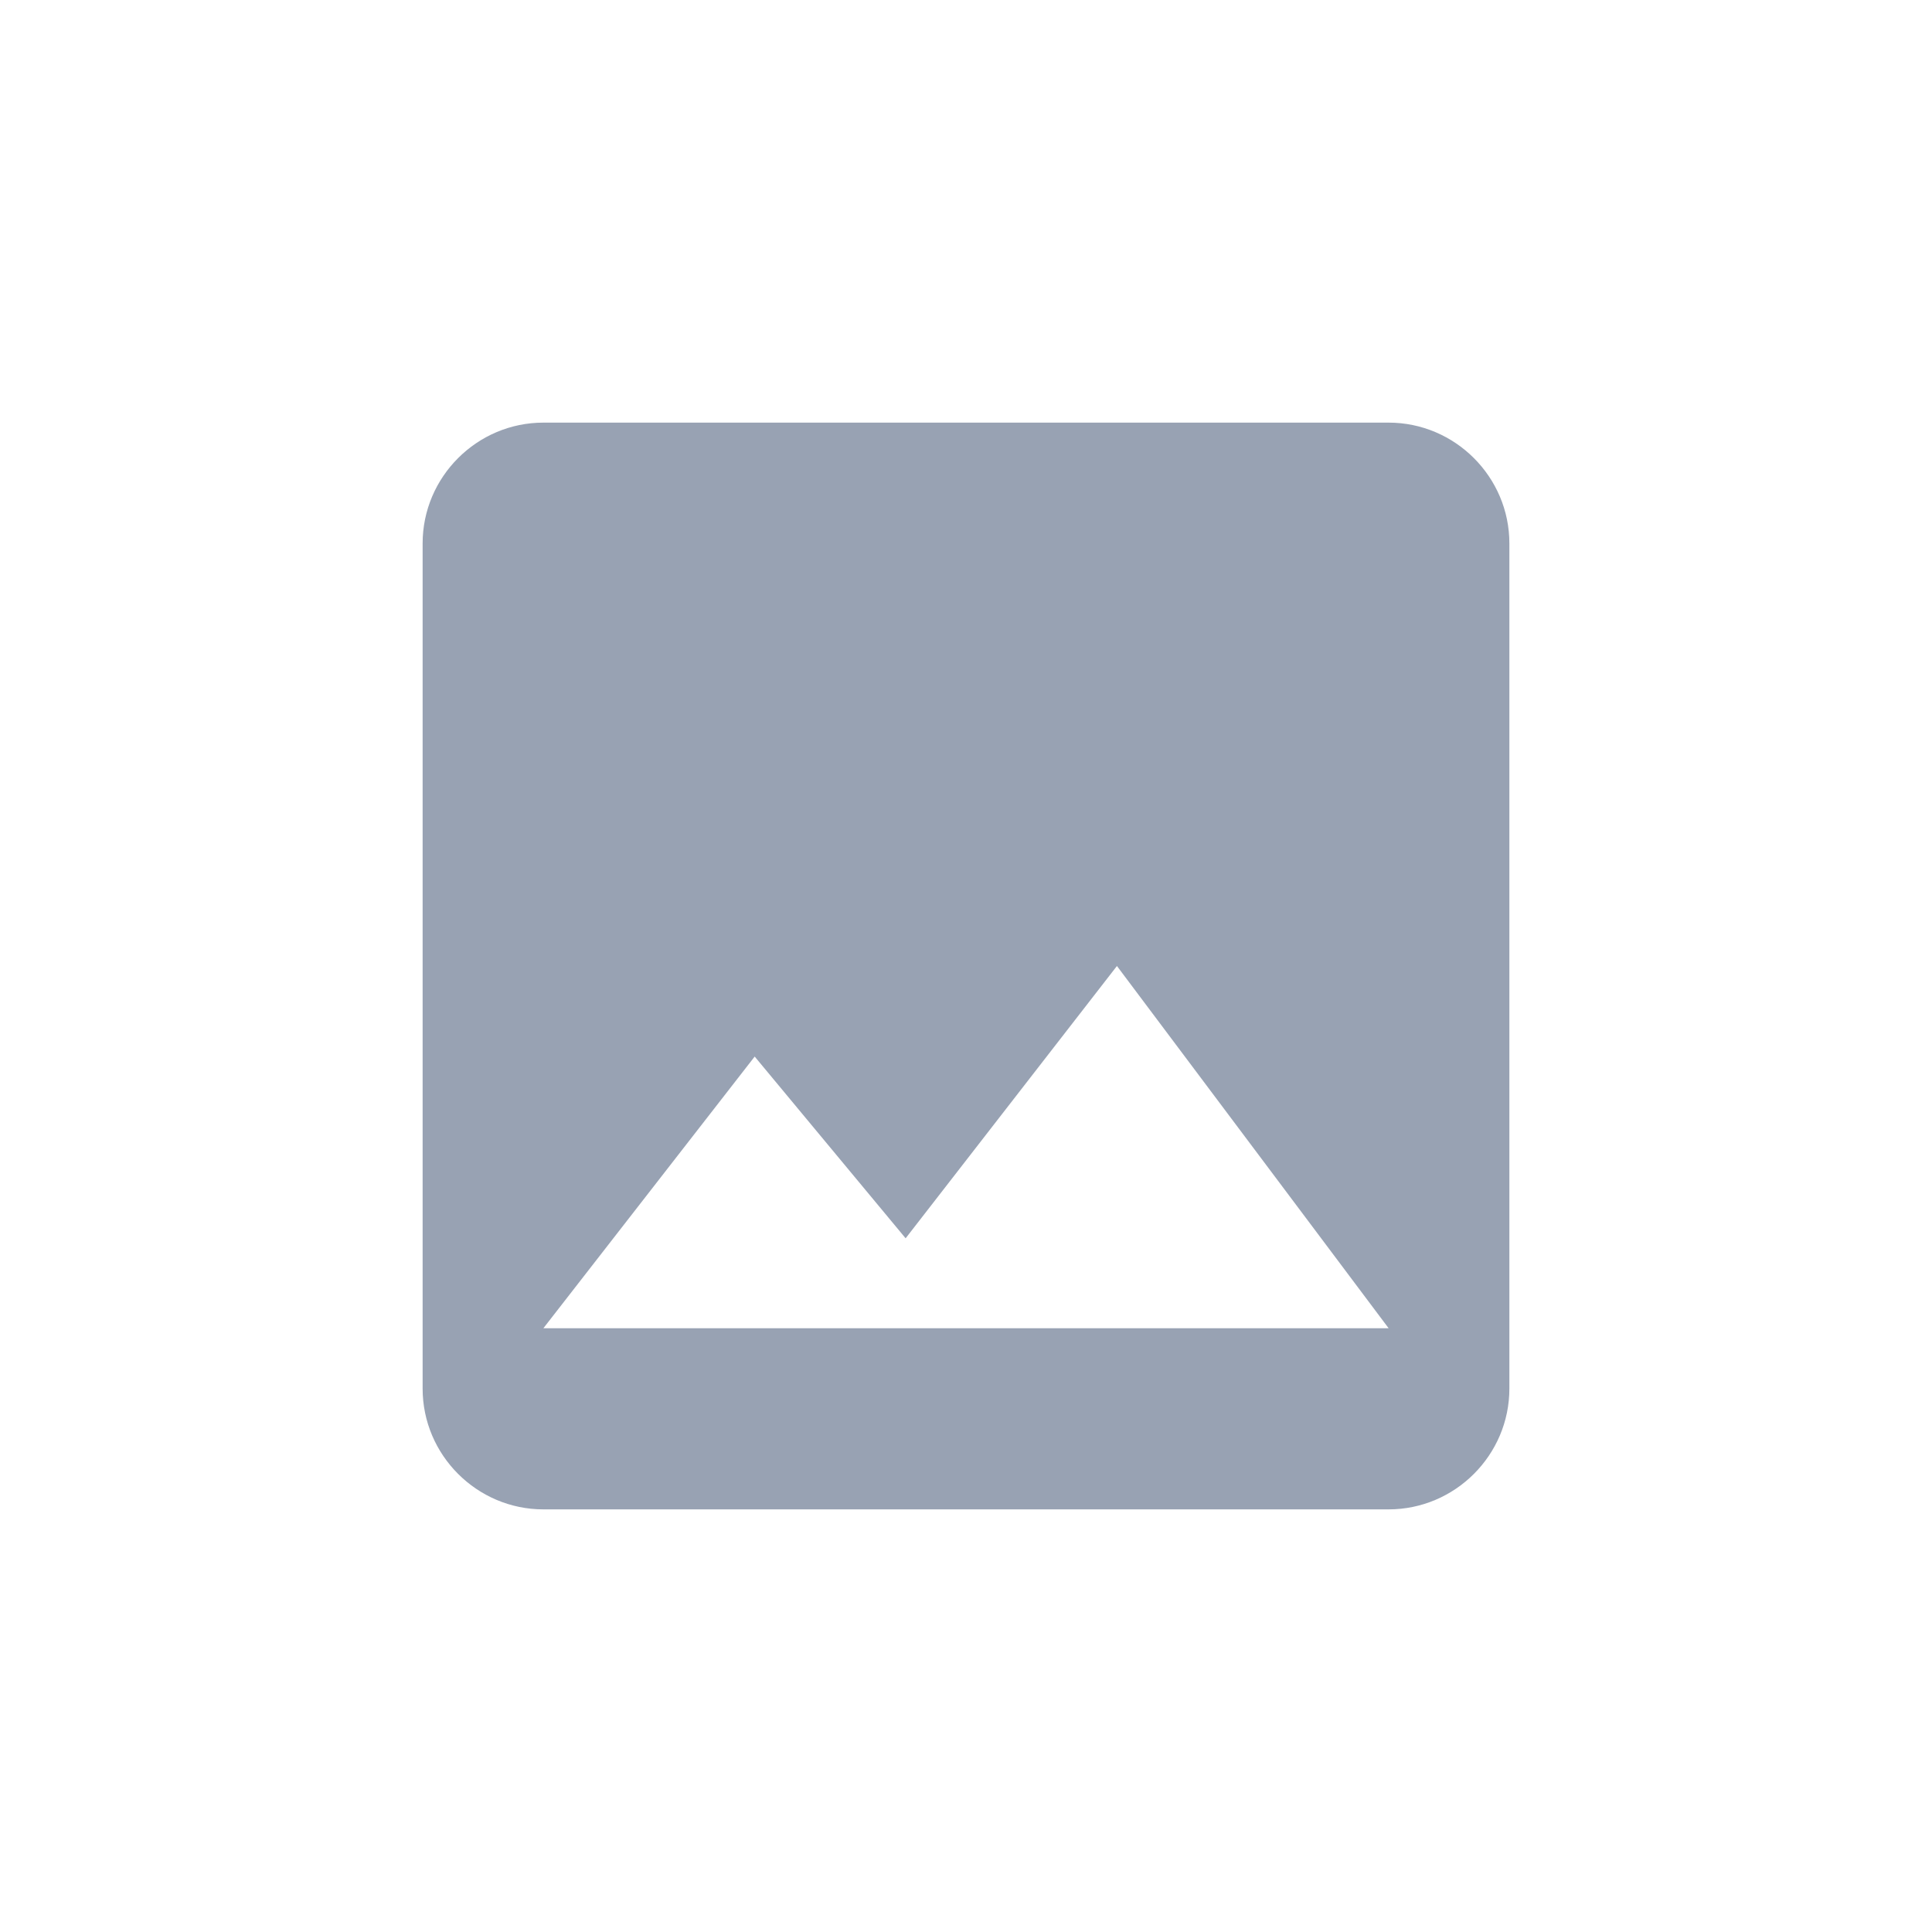
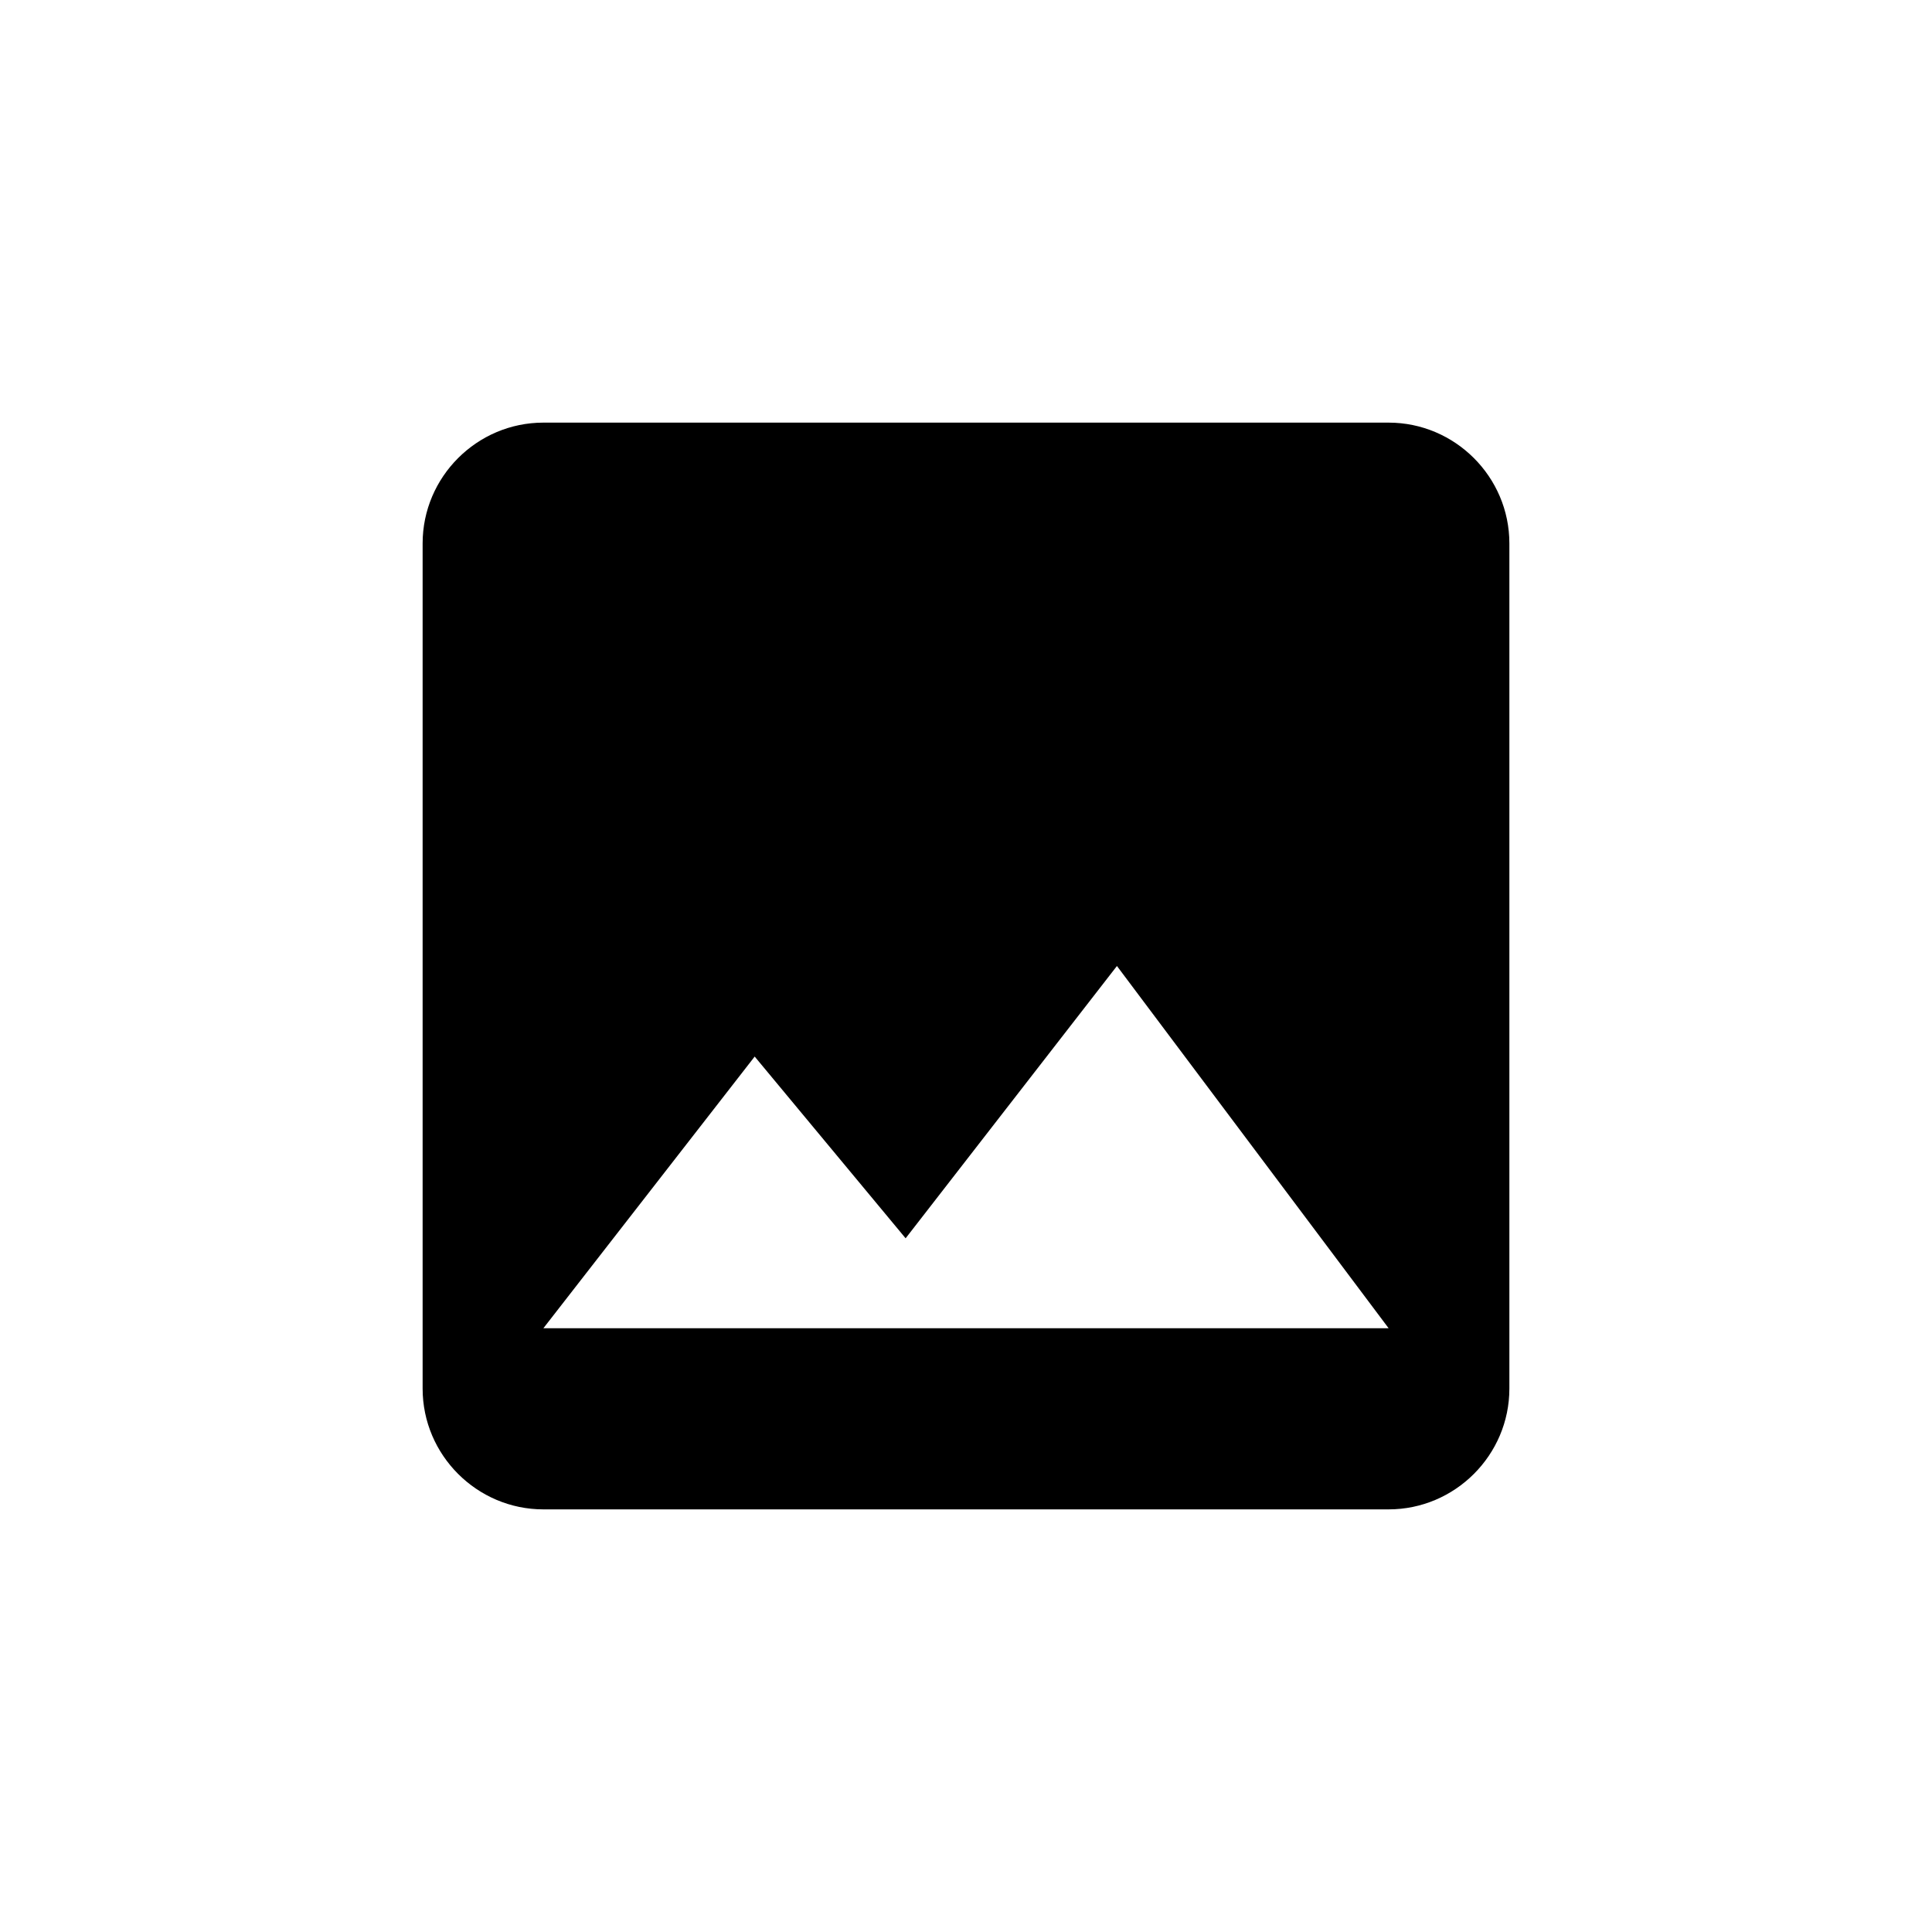
<svg xmlns="http://www.w3.org/2000/svg" width="32" height="32" viewBox="0 0 32 32" fill="none">
-   <path d="M25 23V9C25 7.9 24.1 7 23 7H9C7.9 7 7 7.9 7 9V23C7 24.1 7.9 25 9 25H23C24.1 25 25 24.1 25 23ZM12.5 17.5L15 20.51L18.5 16L23 22H9L12.5 17.5Z" fill="#98A2B3" />
+   <path d="M25 23V9C25 7.9 24.1 7 23 7H9C7.9 7 7 7.9 7 9V23C7 24.1 7.9 25 9 25H23C24.1 25 25 24.1 25 23ZM12.5 17.5L15 20.51L18.5 16L23 22H9L12.5 17.5Z" fill="currentColor" />
</svg>
